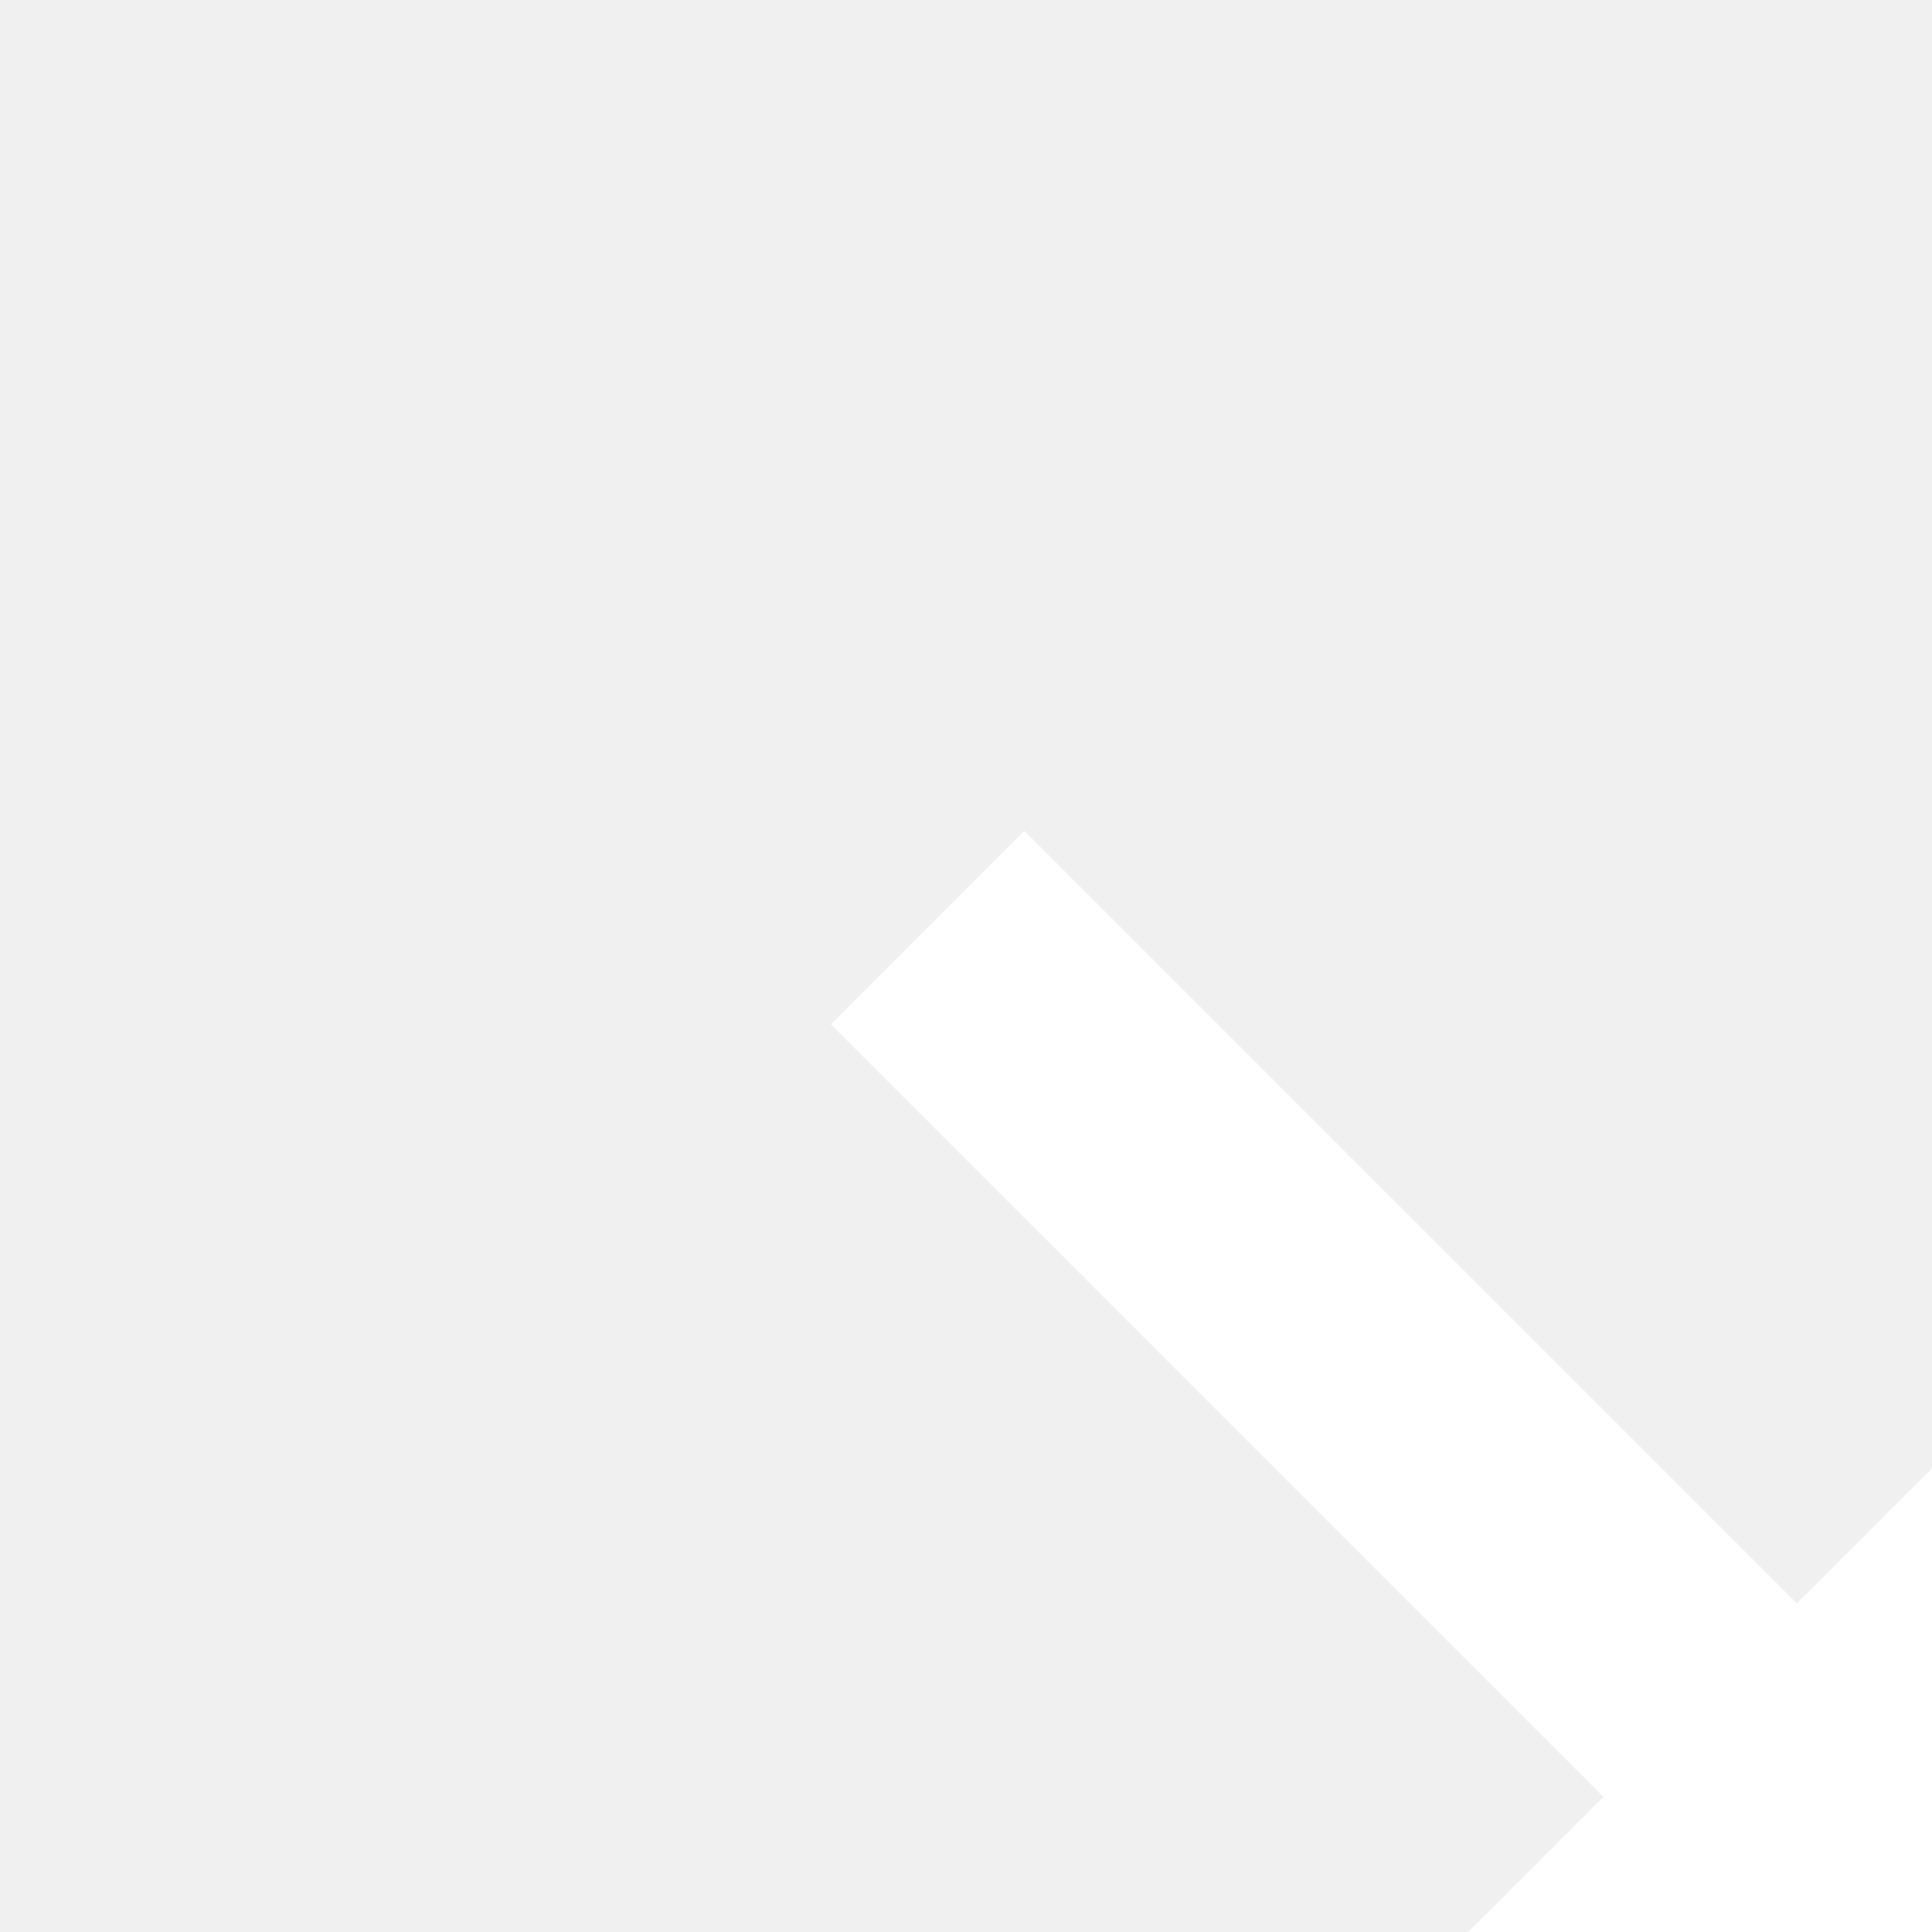
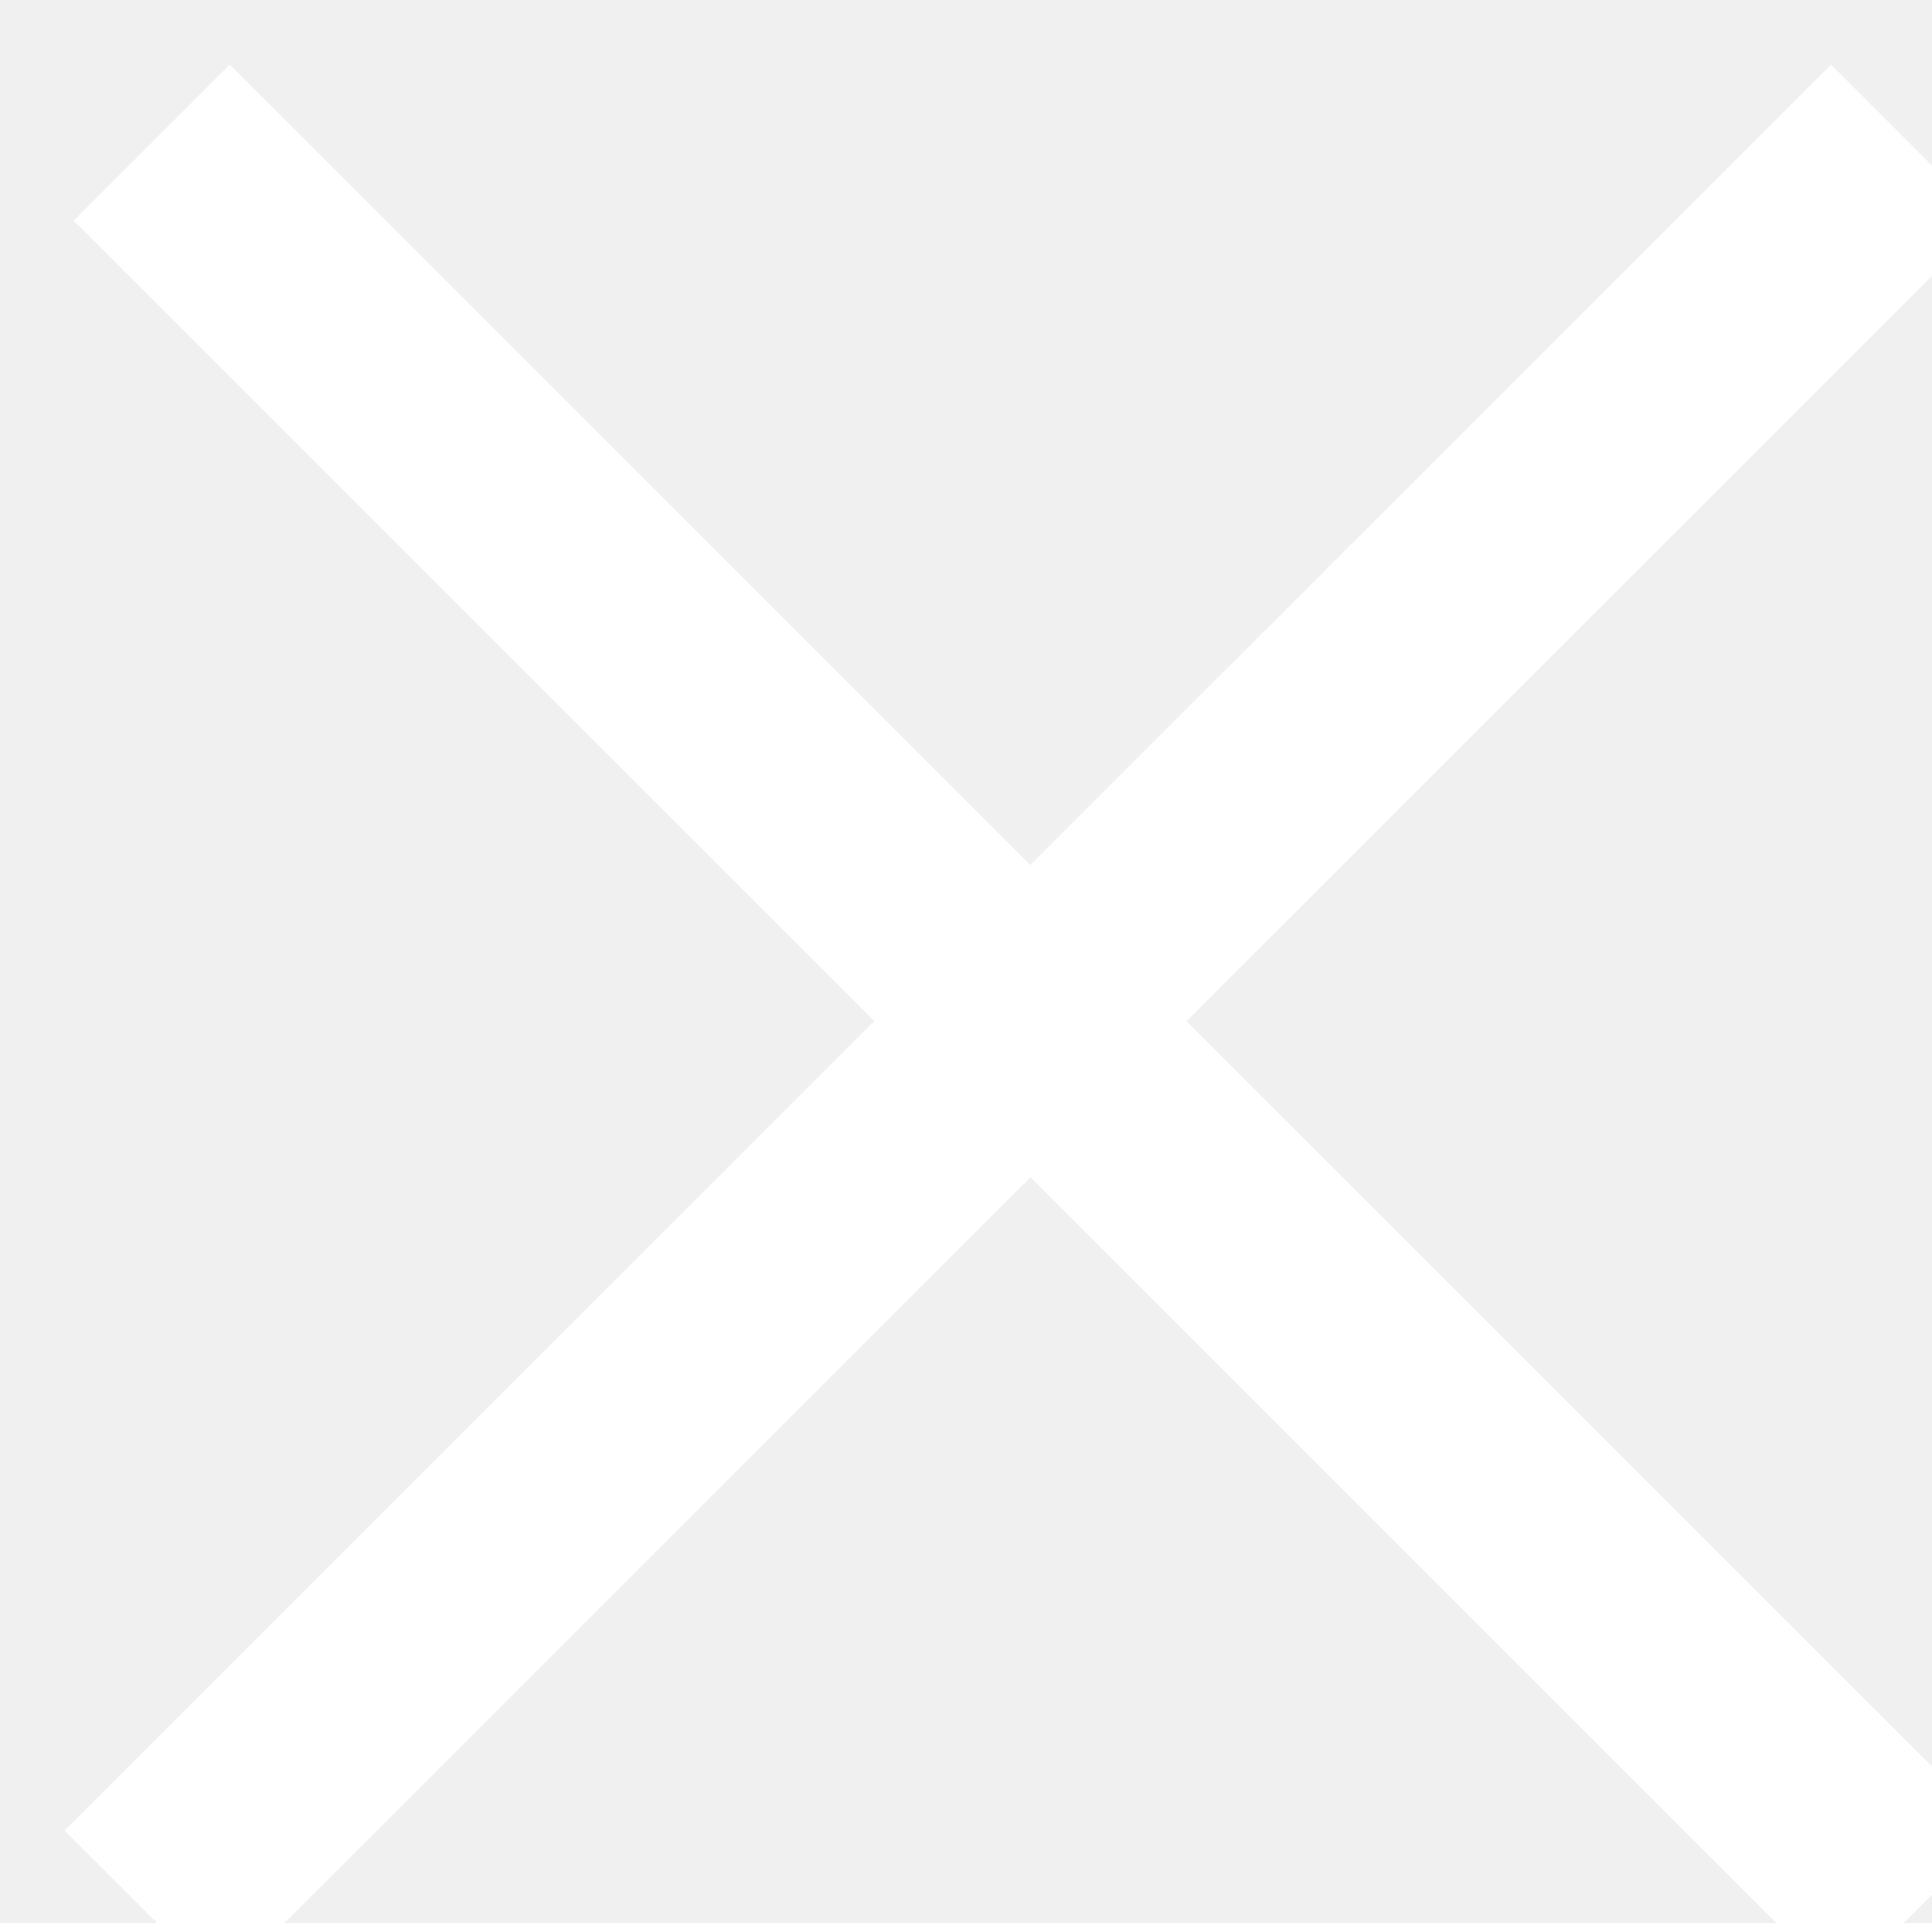
<svg xmlns="http://www.w3.org/2000/svg" fill="none">
-   <path d="M27.171 8.786L19 16.957L10.829 8.786L8.786 10.829L16.957 19L8.786 27.171L10.829 29.214L19 21.043L27.171 29.214L29.214 27.171L21.043 19L29.214 10.829L27.171 8.786Z" fill="white" />
+   <line x1="1.939" y1="25.939" x2="25.939" y2="1.939" stroke="white" stroke-width="3" />
+   <line x1="2.061" y1="1.939" x2="26.061" y2="25.939" stroke="white" stroke-width="3" />
</svg>
